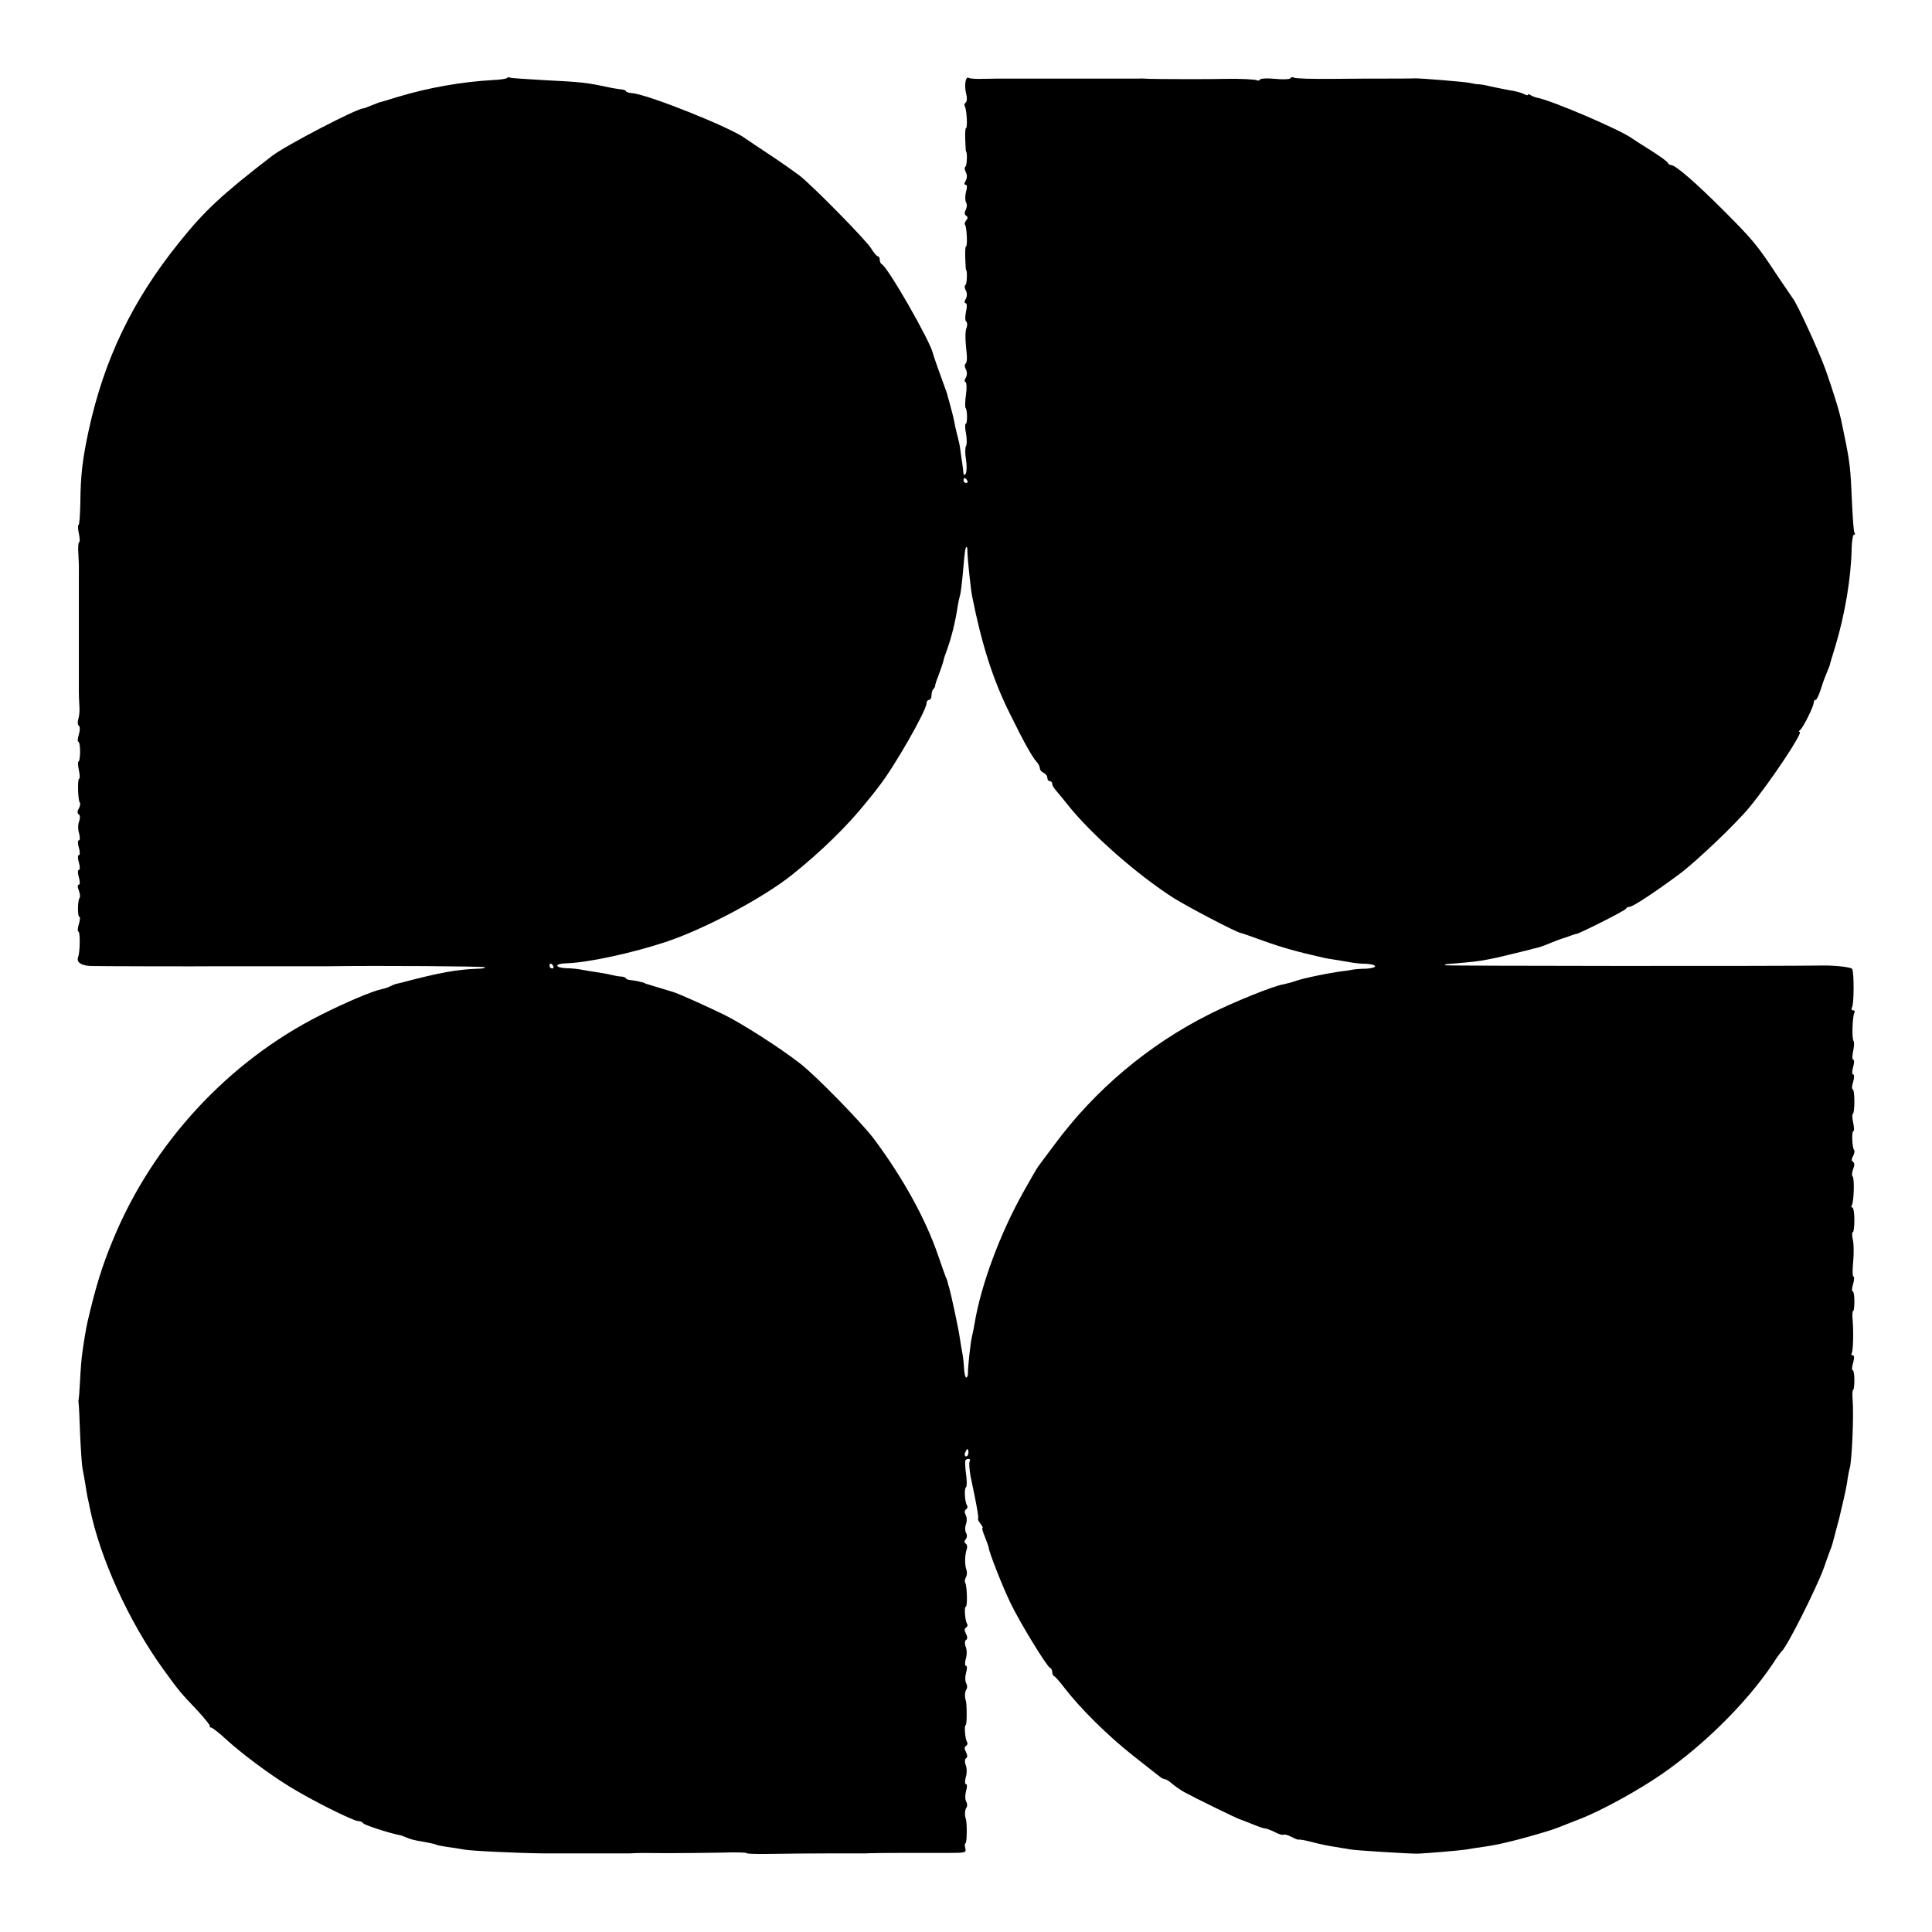
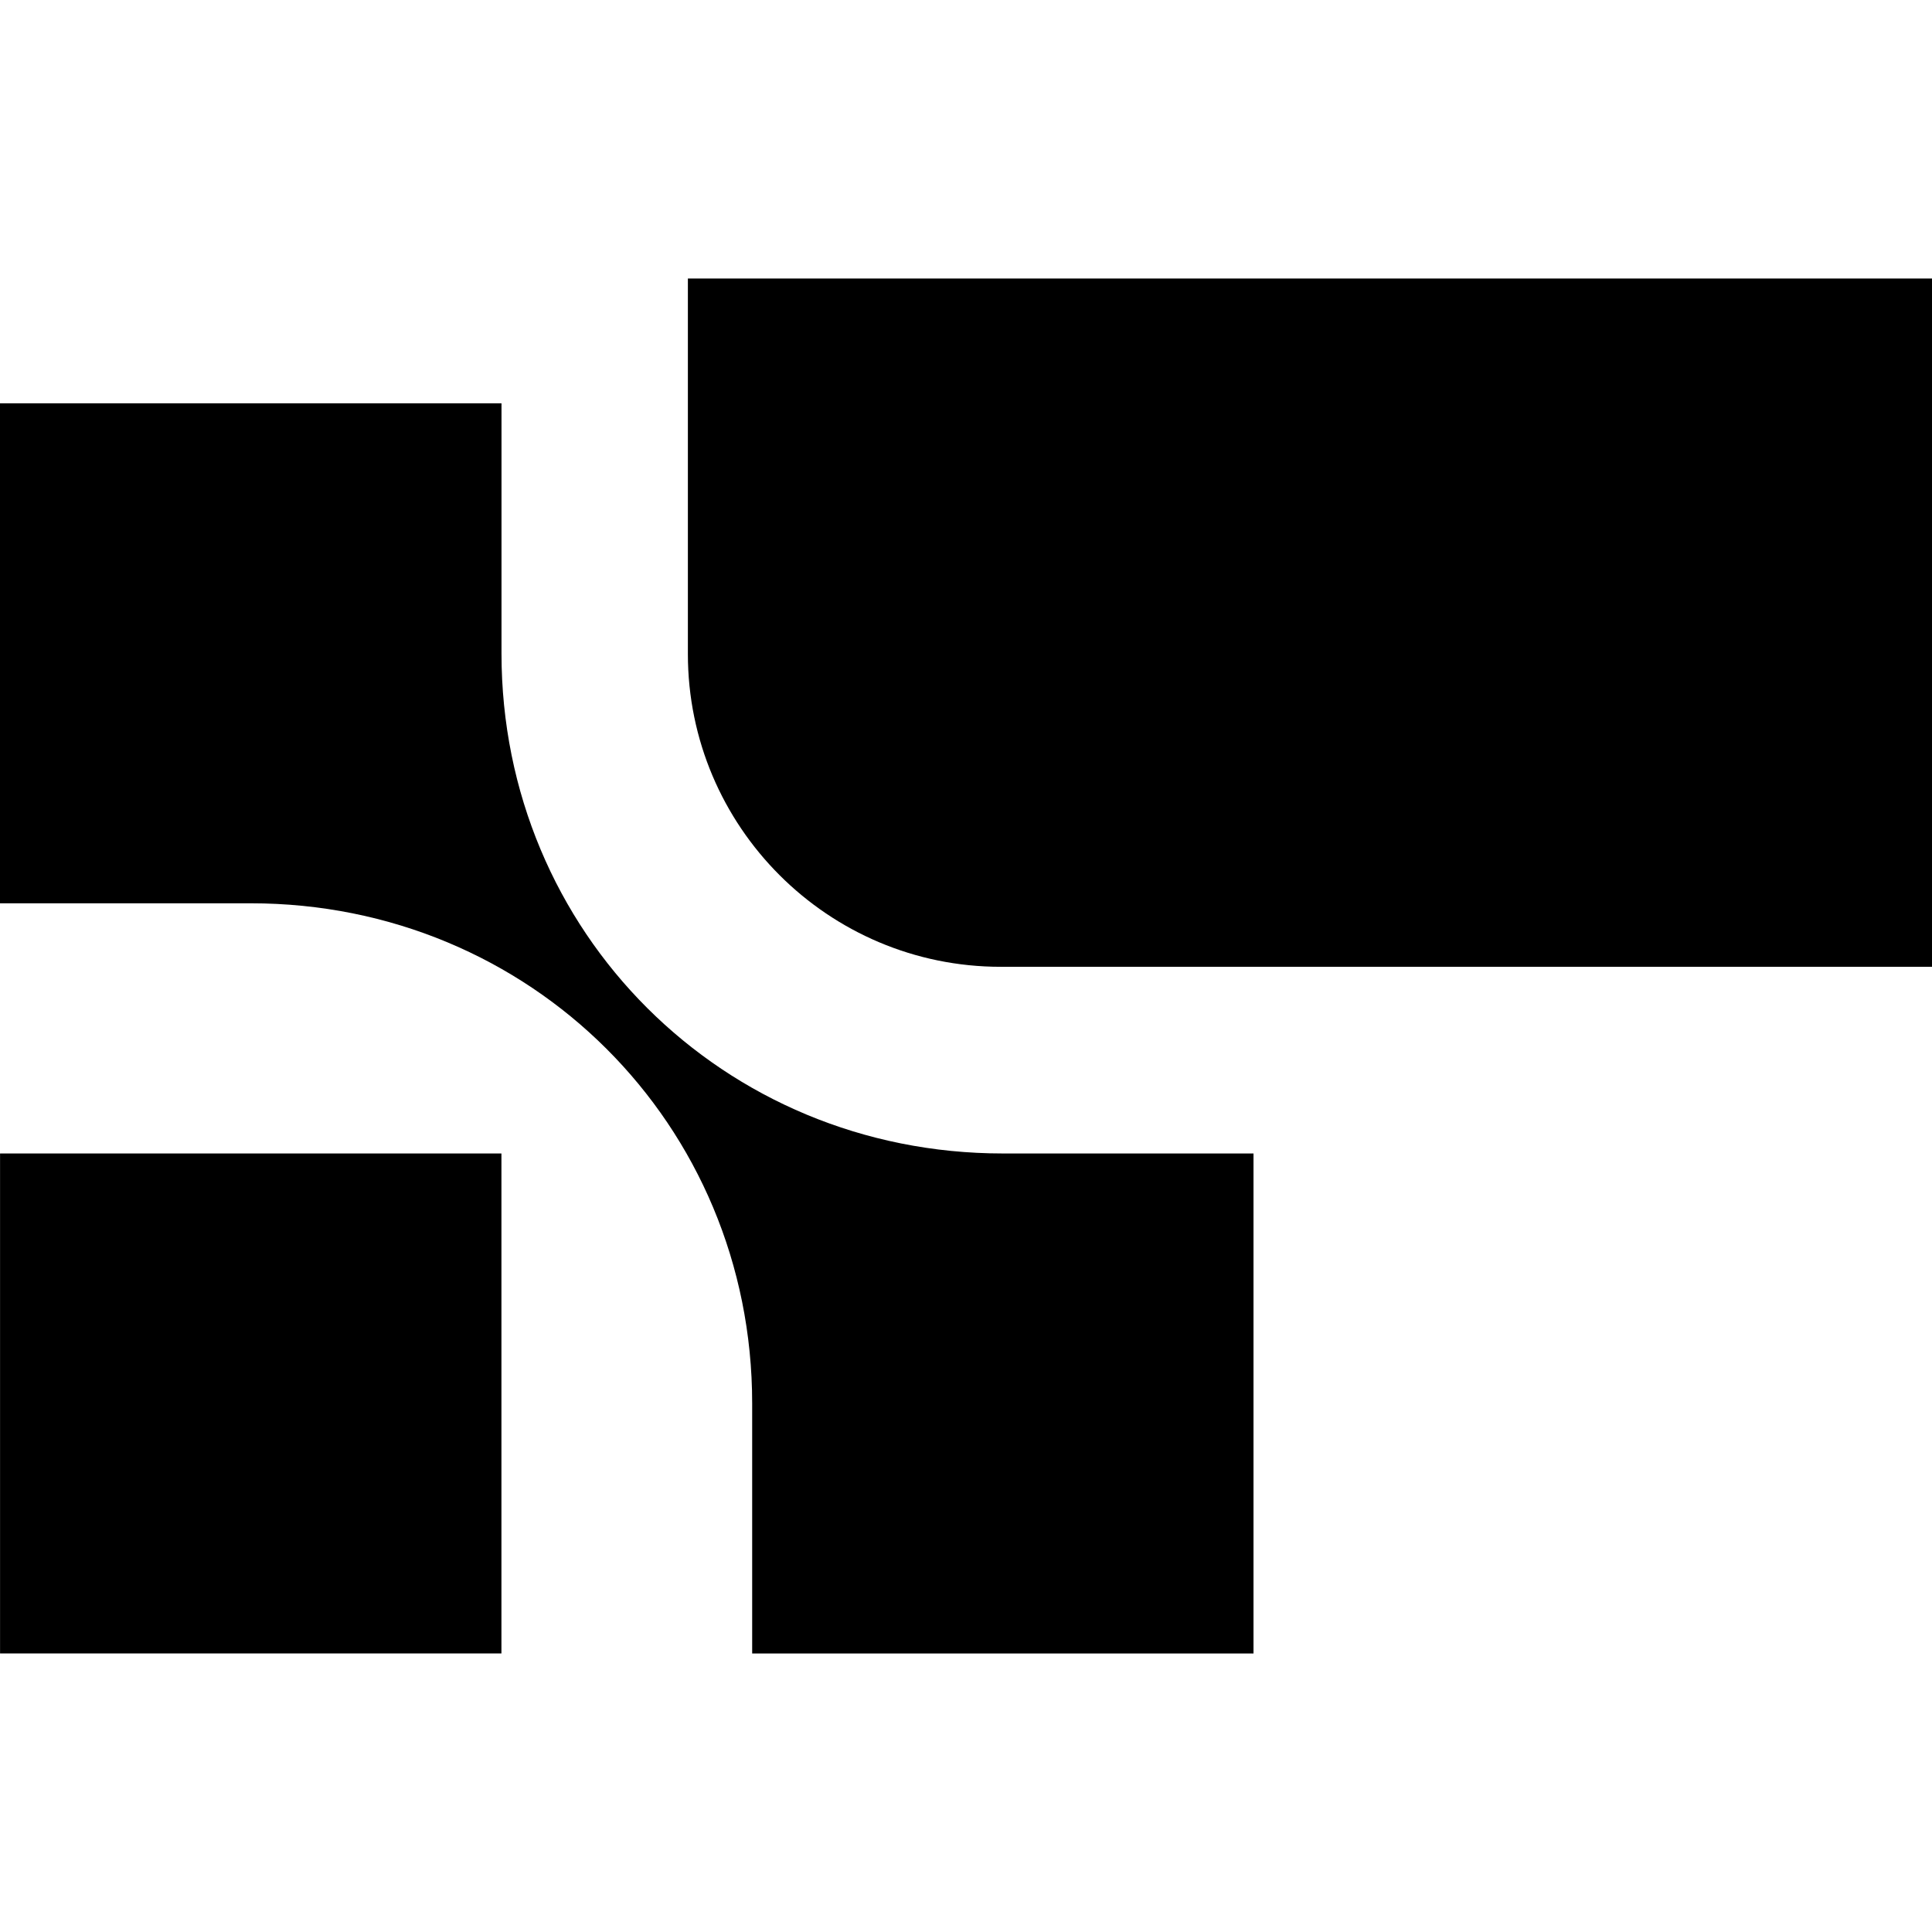
- <svg xmlns="http://www.w3.org/2000/svg" version="1.0" width="784pt" height="784pt" viewBox="0 0 784 784" preserveAspectRatio="xMidYMid meet">
-   <g transform="translate(0,784) scale(0.1,-0.1)" fill="#000000" stroke="none">
-     <path d="M2057 7523 c-4 -3 -30 -7 -59 -8 -123 -7 -257 -30 -383 -68 -38 -12 -72 -22 -75 -22 -3 -1 -18 -7 -33 -13 -16 -7 -31 -12 -33 -12 -26 0 -314 -150 -369 -192 -204 -157 -275 -223 -379 -353 -189 -235 -303 -472 -366 -761 -25 -117 -33 -179 -34 -296 -1 -49 -4 -88 -7 -88 -4 0 -3 -16 1 -35 4 -19 5 -35 1 -35 -3 0 -5 -21 -3 -47 1 -27 3 -54 2 -60 0 -7 0 -20 0 -28 0 -8 0 -22 0 -30 0 -8 0 -22 0 -30 0 -8 0 -22 0 -30 0 -8 0 -22 0 -30 0 -8 0 -22 0 -30 0 -8 0 -22 0 -30 0 -8 0 -22 0 -30 0 -8 0 -22 0 -30 0 -8 0 -22 0 -30 0 -8 0 -22 0 -30 0 -8 0 -22 0 -30 0 -8 0 -22 0 -30 0 -8 0 -22 0 -30 0 -8 0 -22 0 -30 0 -8 0 -22 0 -30 0 -8 0 -22 0 -30 0 -8 1 -30 2 -47 2 -18 0 -43 -4 -55 -4 -12 -3 -25 2 -28 5 -3 5 -18 0 -35 -5 -17 -6 -30 -2 -30 4 0 7 -18 7 -40 0 -22 -3 -40 -6 -40 -4 0 -3 -16 1 -35 4 -19 5 -35 1 -35 -7 0 -5 -89 3 -97 3 -3 1 -14 -4 -24 -7 -11 -7 -20 0 -24 5 -3 6 -15 1 -28 -5 -12 -5 -34 0 -49 4 -16 4 -28 -1 -28 -5 0 -5 -13 0 -30 5 -17 5 -30 0 -30 -5 0 -5 -13 0 -30 5 -17 5 -30 0 -30 -5 0 -5 -13 0 -30 5 -18 5 -30 0 -30 -6 0 -6 -10 0 -24 5 -13 6 -27 3 -30 -8 -8 -9 -76 -1 -76 4 0 3 -13 -2 -30 -5 -16 -6 -30 -2 -30 8 0 7 -83 -1 -104 -8 -21 13 -35 53 -36 28 -1 454 -2 510 -1 8 0 112 0 230 0 118 0 220 0 225 0 199 3 629 0 633 -4 3 -3 -10 -6 -29 -6 -85 -3 -156 -16 -304 -55 -11 -3 -24 -6 -30 -7 -5 -2 -15 -6 -21 -9 -6 -4 -21 -9 -35 -12 -36 -7 -143 -52 -250 -106 -371 -187 -677 -517 -838 -905 -46 -109 -74 -201 -106 -340 -4 -15 -16 -86 -21 -125 -3 -19 -7 -69 -9 -110 -2 -41 -5 -77 -6 -80 -1 -3 -1 -9 0 -14 1 -4 4 -61 6 -125 3 -64 7 -127 10 -141 3 -14 7 -38 10 -55 2 -16 7 -41 9 -55 3 -14 8 -35 10 -47 41 -204 158 -462 298 -656 62 -86 71 -97 139 -168 30 -33 53 -61 51 -64 -3 -3 -1 -5 4 -5 5 0 32 -21 59 -46 68 -62 176 -142 260 -194 89 -55 259 -140 279 -140 8 0 17 -4 20 -9 5 -7 103 -39 144 -47 8 -1 21 -6 30 -10 22 -9 29 -11 77 -19 22 -4 43 -9 46 -11 4 -2 24 -6 45 -9 22 -3 50 -7 64 -10 27 -6 226 -15 325 -16 96 0 334 0 350 0 35 2 55 2 155 1 58 0 153 1 213 2 59 2 107 1 107 -2 0 -3 45 -4 100 -3 55 1 161 2 235 2 74 0 142 0 150 0 8 1 23 1 33 1 18 1 185 1 306 1 63 0 68 1 63 19 -3 11 -2 20 1 20 6 0 7 85 1 100 -5 14 -4 36 3 45 4 6 3 17 -1 24 -5 8 -5 27 -1 42 5 16 5 29 0 29 -5 0 -5 12 -1 28 5 15 5 37 0 49 -5 13 -4 25 1 28 7 4 6 13 0 25 -7 13 -7 21 0 25 6 4 8 11 4 16 -8 14 -12 69 -5 69 5 0 5 86 0 100 -5 14 -4 36 3 45 4 6 3 17 -1 24 -5 8 -5 27 -1 42 5 16 5 29 0 29 -5 0 -5 12 -1 28 5 15 5 37 0 49 -5 13 -4 25 1 28 7 4 6 13 0 25 -7 13 -7 21 0 25 6 4 8 11 4 16 -8 14 -12 69 -5 69 8 0 5 85 -2 97 -3 5 -2 15 3 23 4 7 5 20 2 29 -8 20 -7 63 1 84 3 9 2 19 -4 23 -7 4 -7 10 0 18 6 7 6 18 1 26 -4 7 -5 23 0 35 4 11 4 28 -1 37 -6 11 -5 19 1 23 6 4 8 11 4 16 -9 15 -12 69 -4 74 4 2 4 27 0 55 -4 27 -4 52 -2 55 10 9 23 5 17 -5 -4 -6 -1 -34 4 -63 27 -126 33 -166 30 -170 -2 -2 2 -11 10 -20 7 -10 11 -17 8 -17 -3 0 1 -17 10 -37 8 -21 15 -40 15 -43 1 -17 54 -154 91 -230 37 -76 145 -253 158 -258 5 -2 9 -10 9 -17 0 -7 3 -15 8 -17 4 -1 23 -23 42 -48 64 -83 174 -192 275 -272 55 -43 105 -83 112 -88 7 -6 16 -10 21 -10 4 0 17 -8 28 -18 11 -9 33 -25 49 -34 46 -25 219 -110 230 -112 5 -2 27 -10 49 -19 21 -9 44 -17 50 -17 6 0 24 -7 40 -15 15 -8 31 -13 35 -10 4 2 19 -2 34 -10 15 -8 27 -12 27 -10 0 1 17 -1 38 -6 63 -16 75 -18 112 -24 20 -3 47 -8 60 -10 21 -4 243 -18 275 -17 32 1 174 13 196 17 15 3 44 7 65 10 22 3 50 8 64 11 14 3 41 9 60 14 29 7 119 32 155 44 10 3 29 10 125 48 76 31 190 92 285 153 184 118 378 307 490 475 16 25 32 47 36 50 22 20 140 255 170 337 11 32 23 65 26 73 8 19 7 17 37 131 13 53 27 116 31 140 3 24 8 51 11 60 9 30 17 216 12 277 -2 23 -1 42 2 42 3 0 5 18 5 40 0 22 -3 40 -7 40 -4 0 -3 14 2 30 5 19 5 30 -1 30 -6 0 -8 4 -5 8 6 10 8 83 4 135 -2 20 -1 37 2 37 3 0 5 18 5 40 0 22 -3 40 -7 40 -4 0 -3 14 2 30 5 17 5 30 1 30 -4 0 -4 26 -1 58 3 33 3 73 -1 90 -4 18 -4 32 0 32 3 0 6 23 6 50 0 28 -4 50 -8 50 -5 0 -5 4 -2 10 8 13 11 108 3 116 -4 3 -3 17 2 30 6 14 6 26 0 29 -7 4 -7 13 0 24 5 10 7 21 4 24 -8 8 -11 77 -3 77 4 0 3 16 -1 35 -4 19 -5 35 -1 35 3 0 6 23 6 50 0 28 -3 50 -7 50 -4 0 -3 14 2 30 5 17 5 30 0 30 -5 0 -5 13 0 30 5 17 5 30 0 30 -4 0 -4 16 0 34 4 19 5 38 2 41 -8 7 -5 102 3 115 3 5 1 10 -5 10 -6 0 -8 5 -5 11 9 13 9 144 1 157 -4 7 -62 14 -111 14 -195 -3 -1538 -2 -1541 1 -2 2 2 4 9 5 6 0 39 3 72 6 55 5 71 8 130 20 22 5 99 24 128 31 9 3 25 7 35 9 10 2 35 11 55 20 21 8 41 16 45 17 4 1 17 5 30 10 13 5 25 9 28 9 11 0 199 95 202 102 2 5 8 8 14 8 14 0 103 59 203 133 74 56 228 203 285 272 86 105 219 305 203 305 -5 0 -3 4 2 8 12 9 55 95 55 111 0 6 3 11 8 11 4 0 12 17 19 38 6 20 17 51 24 67 7 17 13 32 14 35 0 3 10 37 22 75 40 132 65 282 67 402 1 29 5 53 9 53 5 0 6 4 2 9 -3 5 -7 63 -10 128 -5 125 -9 158 -25 238 -6 28 -12 60 -15 73 -7 41 -36 135 -67 222 -27 75 -111 258 -130 285 -4 6 -35 51 -68 100 -80 122 -99 144 -220 265 -109 109 -191 180 -208 180 -6 0 -12 4 -14 9 -1 5 -32 27 -68 50 -36 22 -69 44 -75 48 -44 34 -333 158 -390 167 -5 1 -16 5 -22 9 -7 5 -13 6 -13 2 0 -3 -8 -1 -17 4 -10 5 -36 12 -58 15 -22 4 -56 11 -75 15 -19 5 -42 9 -50 9 -8 0 -25 3 -38 6 -20 4 -190 18 -217 18 -13 -1 -134 -1 -157 -1 -10 0 -88 0 -173 -1 -85 -1 -159 1 -164 5 -5 3 -12 2 -15 -3 -3 -4 -30 -5 -61 -2 -31 3 -58 2 -61 -2 -3 -5 -9 -6 -13 -4 -6 4 -69 7 -126 6 -53 -2 -284 -1 -310 0 -16 1 -37 2 -45 1 -8 0 -85 0 -170 0 -85 0 -162 0 -170 0 -8 0 -35 0 -60 0 -25 0 -51 0 -57 0 -7 0 -33 0 -58 0 -25 0 -52 0 -60 0 -8 0 -35 -1 -60 -1 -24 -1 -49 1 -54 4 -13 8 -19 -32 -10 -66 4 -15 3 -30 -2 -34 -5 -3 -7 -10 -4 -15 8 -12 12 -89 5 -89 -3 0 -4 -21 -3 -47 1 -27 2 -48 3 -48 6 0 4 -58 -2 -61 -5 -3 -4 -13 1 -22 6 -11 6 -24 0 -35 -7 -11 -7 -17 0 -17 6 0 6 -11 1 -29 -4 -15 -4 -34 0 -42 5 -7 4 -21 -1 -30 -6 -12 -5 -20 1 -24 8 -5 8 -11 1 -19 -6 -7 -8 -15 -5 -18 7 -7 11 -88 4 -88 -3 0 -4 -21 -3 -47 1 -27 2 -48 3 -48 6 0 4 -58 -2 -61 -5 -3 -4 -13 1 -22 6 -11 6 -24 0 -35 -6 -10 -6 -17 -1 -17 6 0 7 -14 2 -35 -4 -19 -4 -37 1 -40 4 -3 5 -13 2 -23 -7 -16 -7 -45 0 -110 2 -18 0 -35 -5 -38 -4 -3 -4 -13 1 -22 6 -11 6 -24 0 -35 -6 -9 -6 -17 -1 -17 4 0 6 -23 2 -50 -4 -28 -4 -52 -2 -55 8 -7 8 -65 1 -65 -4 0 -3 -18 1 -39 4 -22 4 -45 0 -51 -4 -6 -4 -31 0 -55 4 -24 3 -50 -1 -57 -6 -9 -9 -7 -10 7 -1 11 -3 29 -5 40 -2 11 -5 34 -7 50 -2 17 -7 39 -10 50 -3 11 -8 31 -11 45 -2 14 -9 45 -16 70 -7 25 -13 50 -15 55 -1 6 -5 17 -8 25 -18 48 -49 136 -51 145 -9 47 -184 353 -208 363 -4 2 -8 10 -8 18 0 8 -4 14 -8 14 -4 0 -16 14 -27 32 -19 32 -237 254 -291 296 -16 12 -69 50 -119 83 -49 32 -94 63 -100 67 -54 42 -395 179 -460 184 -14 1 -25 5 -25 8 0 3 -8 6 -17 7 -10 1 -30 4 -45 7 -97 21 -114 23 -273 31 -71 4 -132 8 -136 10 -3 3 -9 2 -12 -2z m1868 -1633 c3 -5 1 -10 -4 -10 -6 0 -11 5 -11 10 0 6 2 10 4 10 3 0 8 -4 11 -10z m1 -292 c0 -23 13 -149 19 -178 39 -196 85 -341 155 -480 57 -116 88 -170 106 -191 8 -8 14 -21 14 -28 0 -6 7 -14 15 -17 8 -4 15 -12 15 -20 0 -8 5 -14 10 -14 6 0 10 -5 10 -11 0 -6 6 -16 13 -24 6 -7 27 -32 46 -56 94 -120 283 -287 435 -384 56 -35 250 -137 271 -141 6 -1 48 -16 95 -33 72 -26 137 -44 235 -66 10 -3 35 -7 55 -10 20 -3 47 -8 60 -10 14 -3 42 -6 63 -6 20 -1 37 -5 37 -10 0 -5 -17 -9 -37 -10 -21 0 -46 -2 -55 -4 -9 -2 -34 -6 -55 -8 -59 -9 -145 -27 -173 -37 -14 -5 -36 -11 -50 -14 -41 -6 -206 -73 -303 -122 -247 -124 -465 -308 -628 -529 -33 -44 -63 -84 -67 -90 -4 -5 -30 -50 -58 -100 -95 -169 -173 -378 -199 -535 -3 -19 -8 -42 -10 -50 -6 -20 -18 -130 -17 -152 0 -10 -3 -18 -7 -18 -4 0 -8 17 -9 38 -1 20 -4 48 -7 62 -3 14 -7 41 -10 60 -5 37 -38 191 -45 210 -1 3 -3 10 -4 15 -1 6 -5 17 -9 25 -3 8 -17 47 -30 85 -51 149 -142 314 -261 474 -53 69 -234 255 -300 306 -82 64 -236 162 -307 197 -78 38 -183 85 -209 93 -20 6 -96 29 -102 31 -5 1 -9 2 -10 4 -5 3 -43 12 -60 13 -10 1 -18 4 -18 7 0 3 -8 6 -17 7 -10 0 -29 4 -43 7 -14 4 -41 8 -60 11 -19 3 -46 7 -60 10 -14 3 -42 6 -62 6 -49 2 -49 19 0 20 85 2 266 41 402 86 160 53 398 180 514 273 118 94 229 203 301 294 17 20 40 49 51 64 63 80 194 309 194 339 0 7 5 13 10 13 6 0 10 8 10 18 0 10 3 22 8 26 4 4 7 11 7 14 0 4 5 21 12 37 12 32 22 62 23 70 0 3 8 24 16 47 16 46 31 106 40 166 3 20 8 40 9 43 2 3 7 39 11 80 10 114 11 119 17 119 2 0 3 -10 3 -22z m-1681 -1678 c3 -5 1 -10 -4 -10 -6 0 -11 5 -11 10 0 6 2 10 4 10 3 0 8 -4 11 -10z m1685 -1975 c0 -8 -4 -15 -10 -15 -5 0 -7 7 -4 15 4 8 8 15 10 15 2 0 4 -7 4 -15z" />
+ <svg xmlns="http://www.w3.org/2000/svg" viewBox="0 -154.37 1070.79 1070.79">
+   <g fill="#000000">
+     <path d="m694.74,484.93v277.13h-277.86v-138.66c0-154.6-122.85-277.13-277.86-277.13H0V69.15h277.95v138.66c0,154.6,122.85,277.12,277.86,277.12h138.93Z" />
+     <rect x=".03" y="484.93" width="277.88" height="277.1" />
+     <path d="m381.25,0h689.54v381.47h-516.15c-95.7,0-173.39-77.69-173.39-173.39V0h0Z" />
  </g>
</svg>
